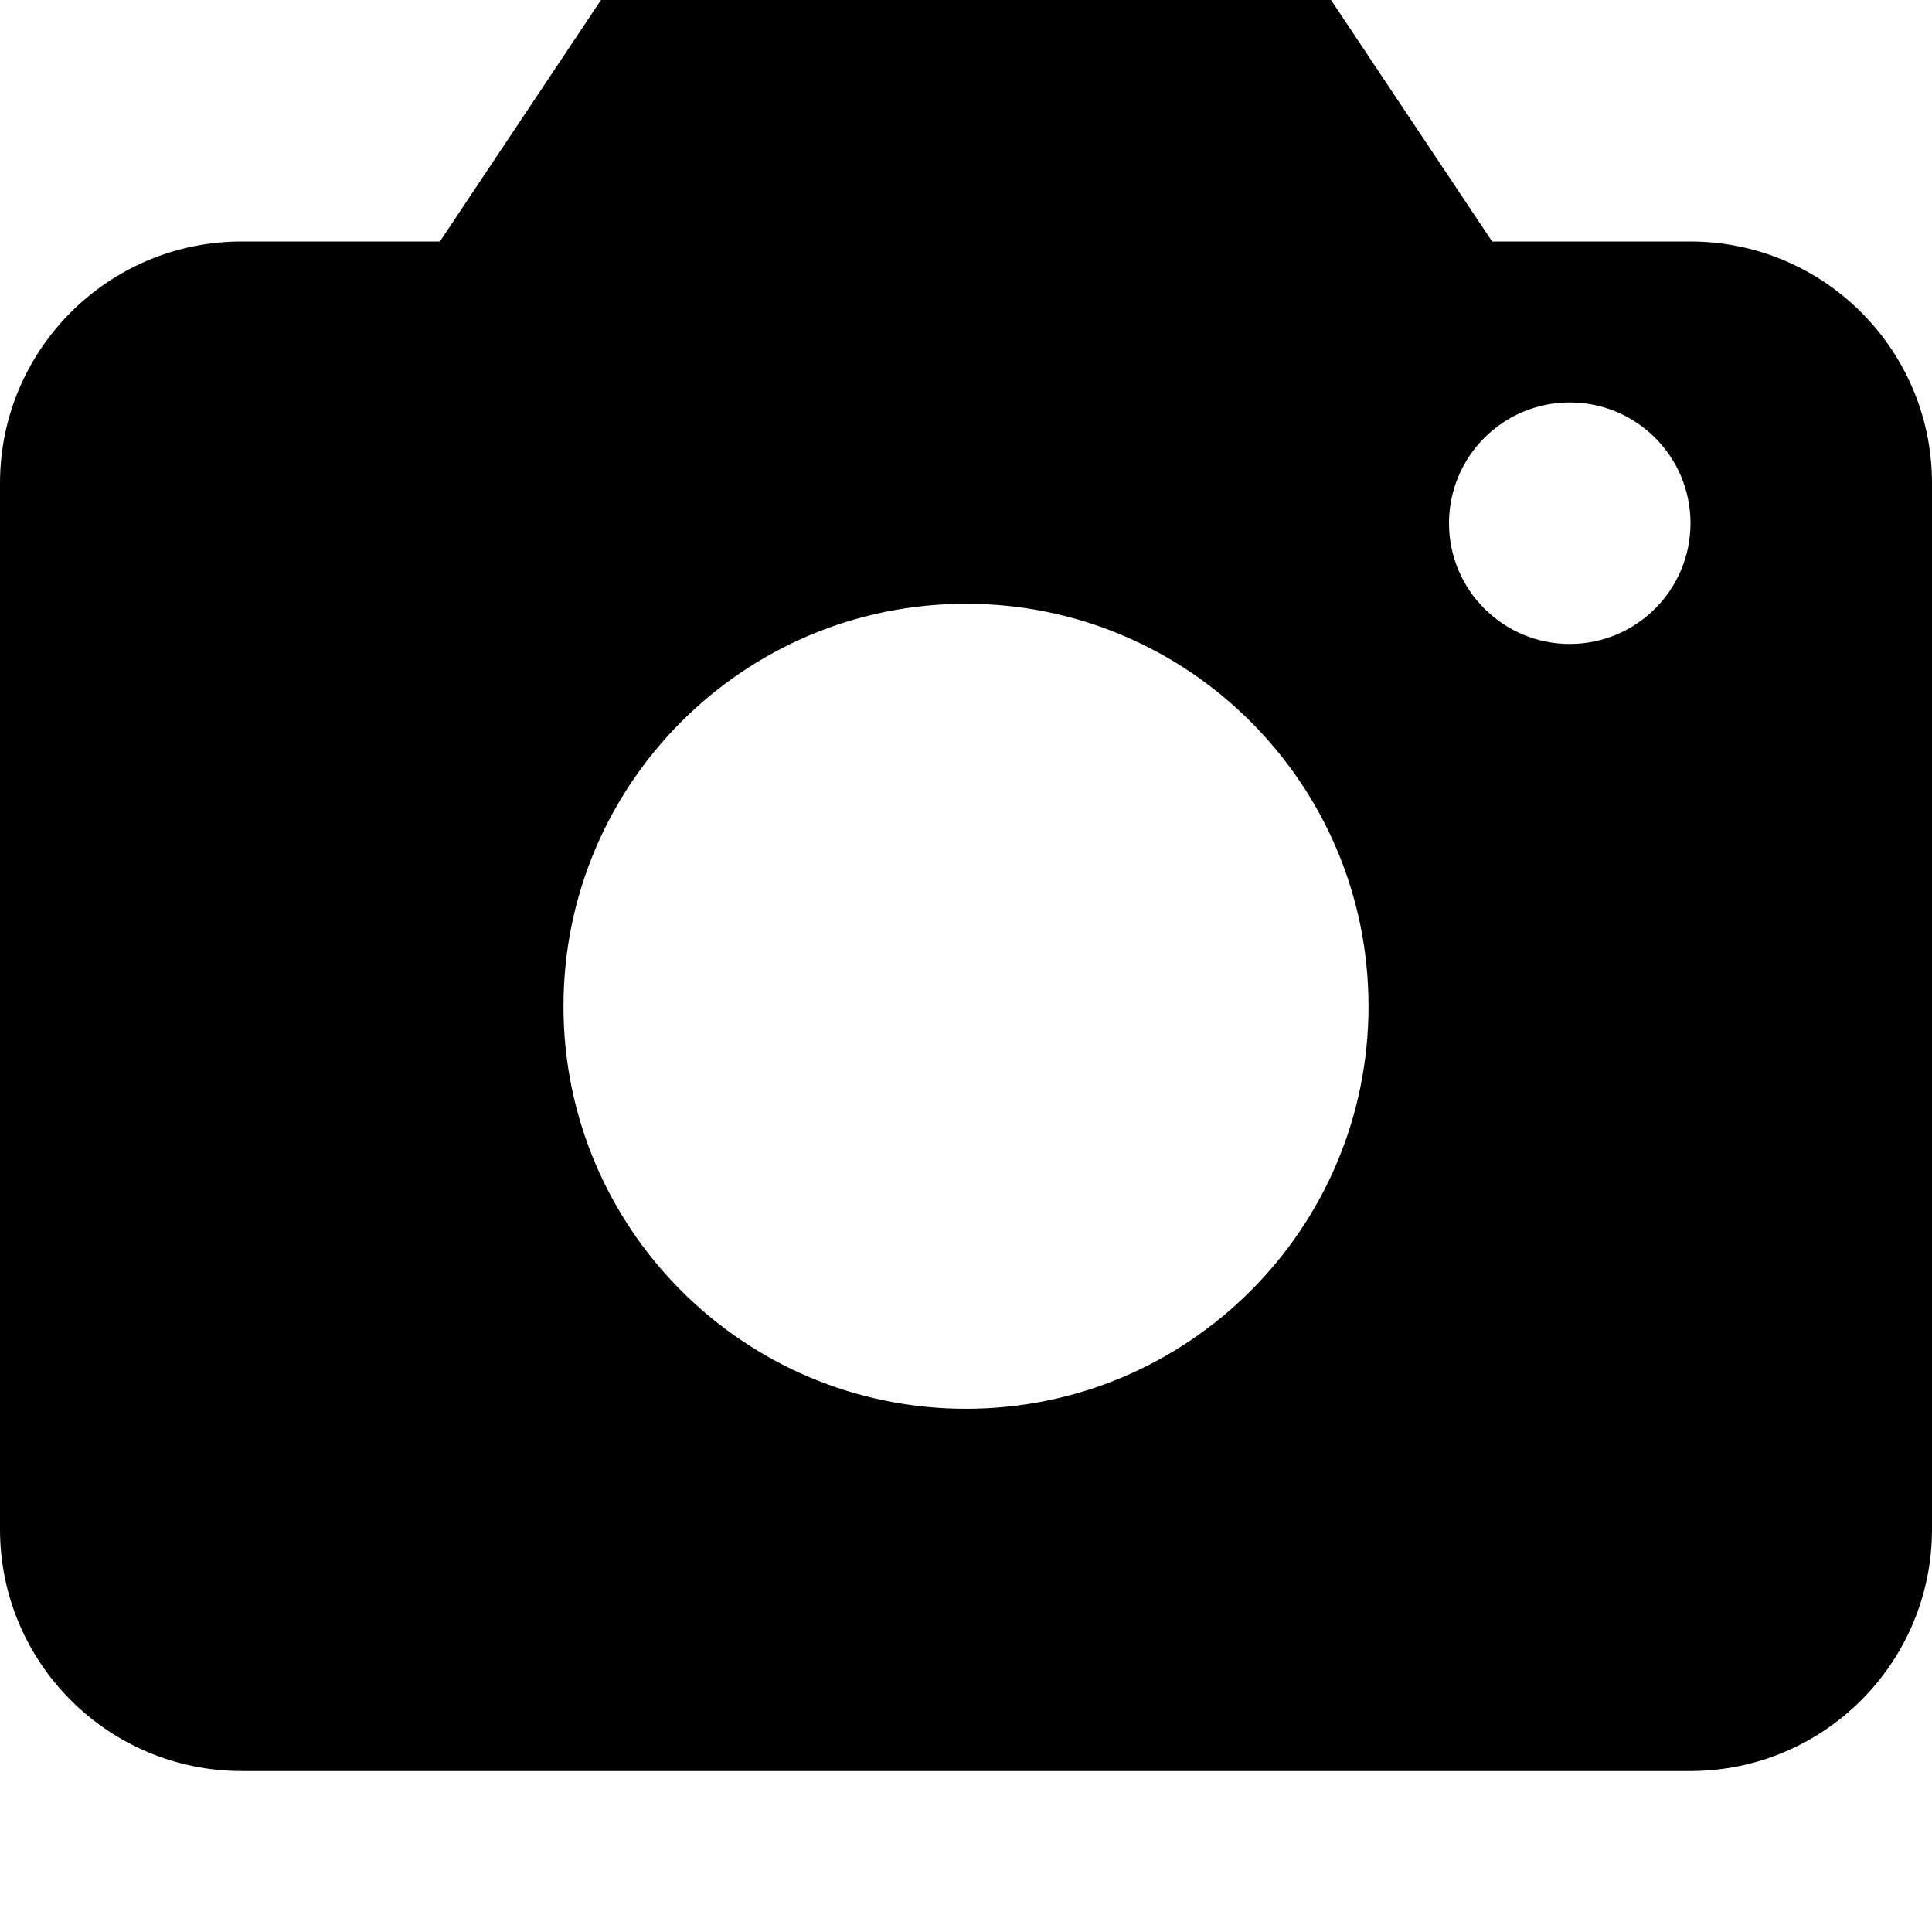
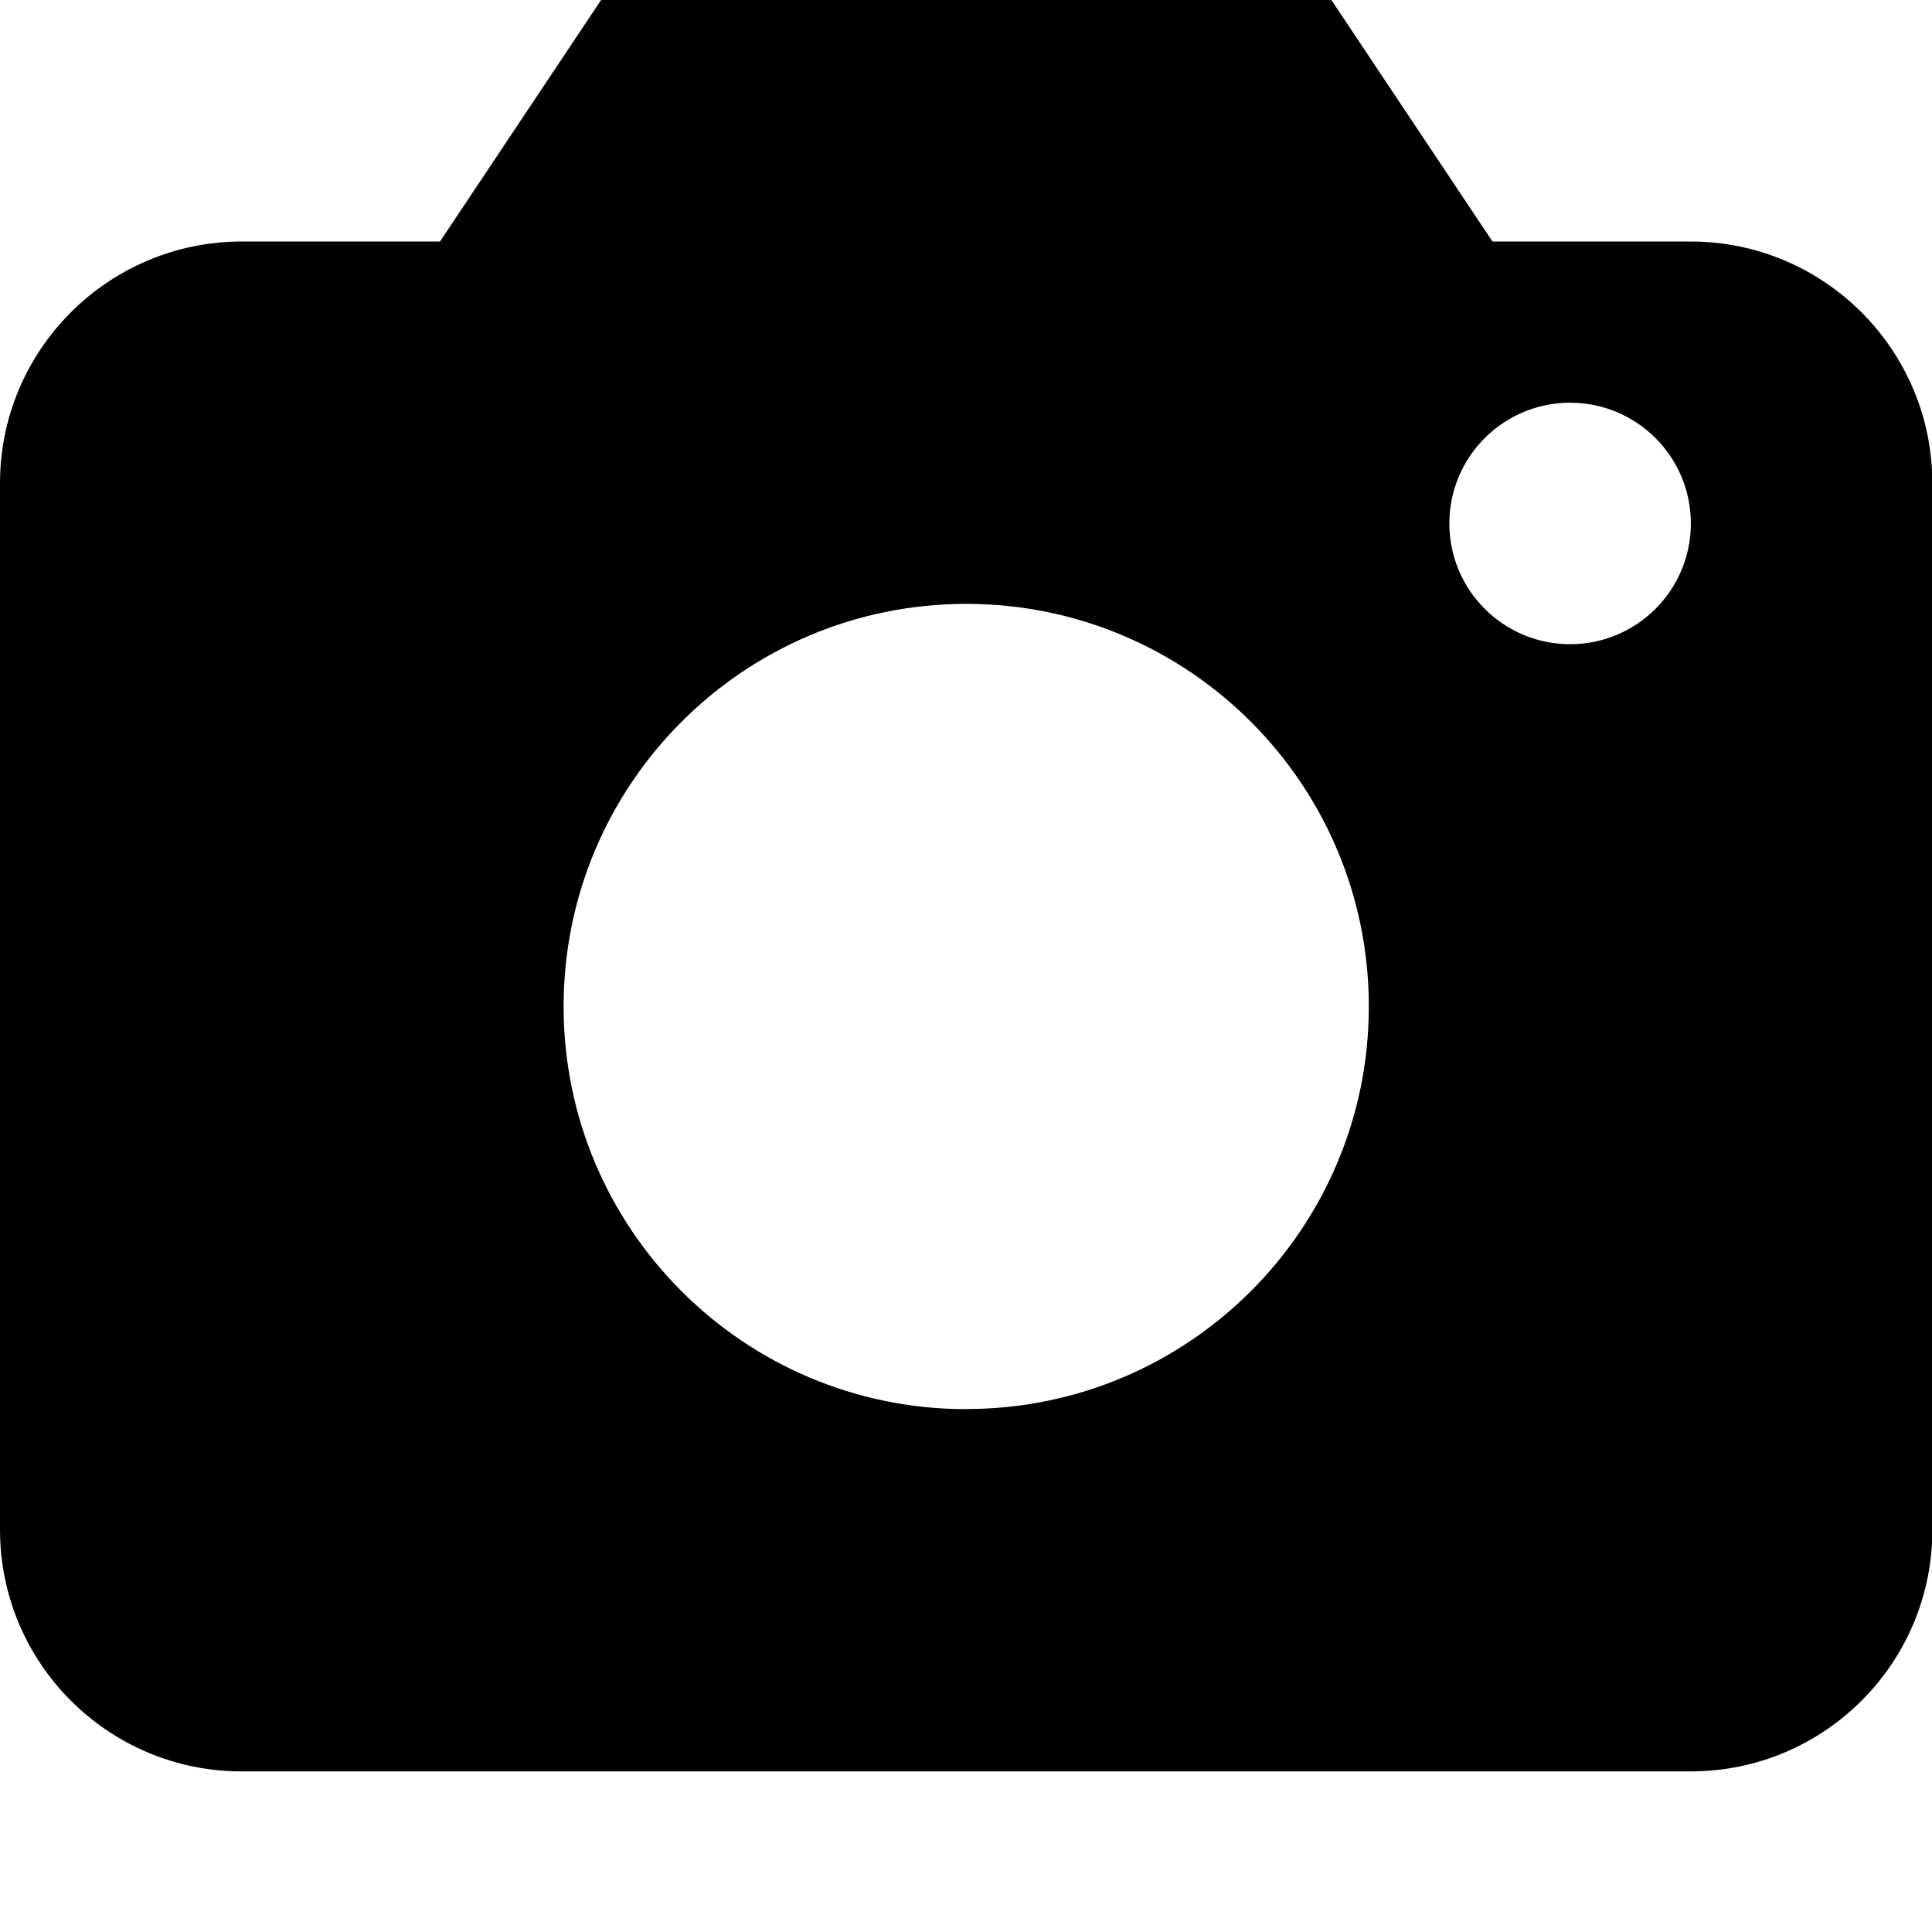
<svg xmlns="http://www.w3.org/2000/svg" width="16" height="16" viewBox="0 0 16 16">
  <g fill="none" fill-rule="evenodd">
    <path d="M0 0h16v16H0z" />
-     <path fill="#000" fill-rule="nonzero" d="M14 2h-1.643l-1.334-2H4.977L3.643 2H2a2.002 2.002 0 0 0-2 2v8.667a2.002 2.002 0 0 0 2 2h12a2.002 2.002 0 0 0 2-2V4a2.002 2.002 0 0 0-2-2zm-6 9.667A3.333 3.333 0 1 1 8 5a3.333 3.333 0 0 1 0 6.667zm5-6.334a1 1 0 1 1 0-2 1 1 0 0 1 0 2z" />
+     <path fill="#000" fill-rule="nonzero" d="M14.003 2H12.36l-1.334-2H4.978L3.644 2H2c-1.104.002-1.999.897-2 2v8.67c.001 1.104.896 1.999 2 2h12.003c1.105-.001 2-.896 2-2V4a2.003 2.003 0 0 0-2-2zm-6.001 9.67a3.334 3.334 0 1 1 0-6.669 3.334 3.334 0 0 1 0 6.668zm5.001-6.335a1 1 0 1 1 0-2 1 1 0 0 1 0 2z" />
  </g>
</svg>
